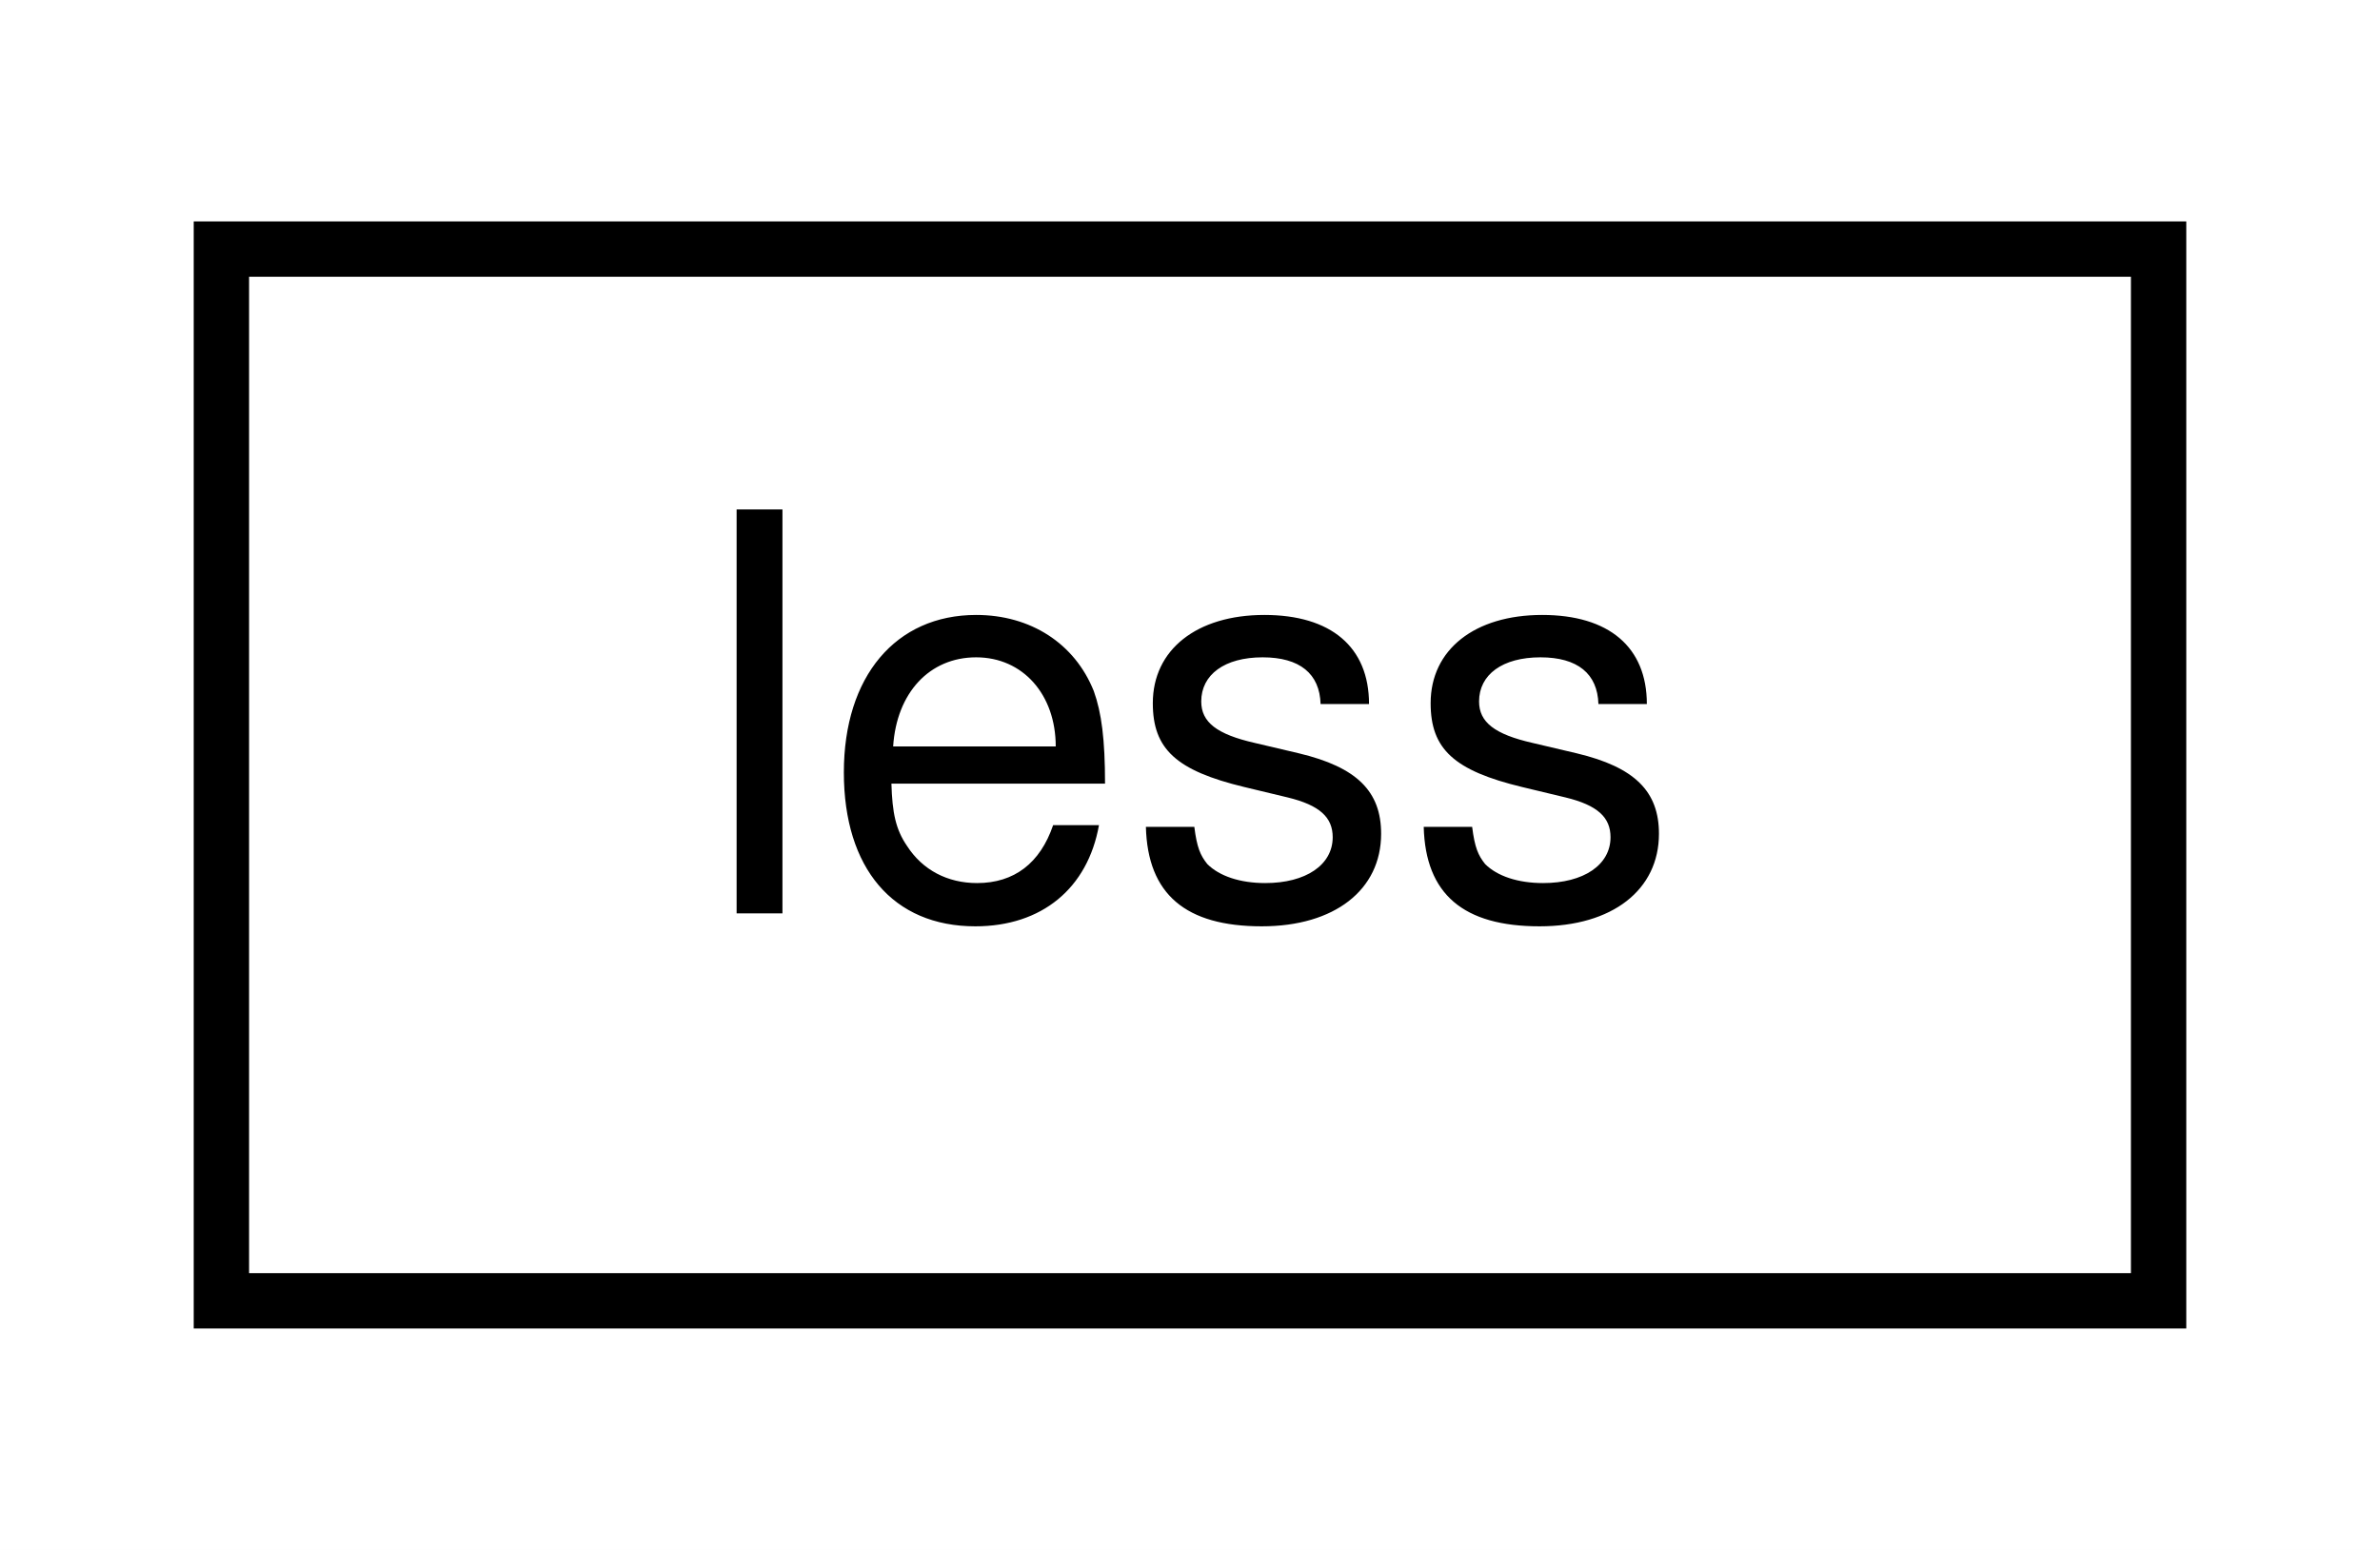
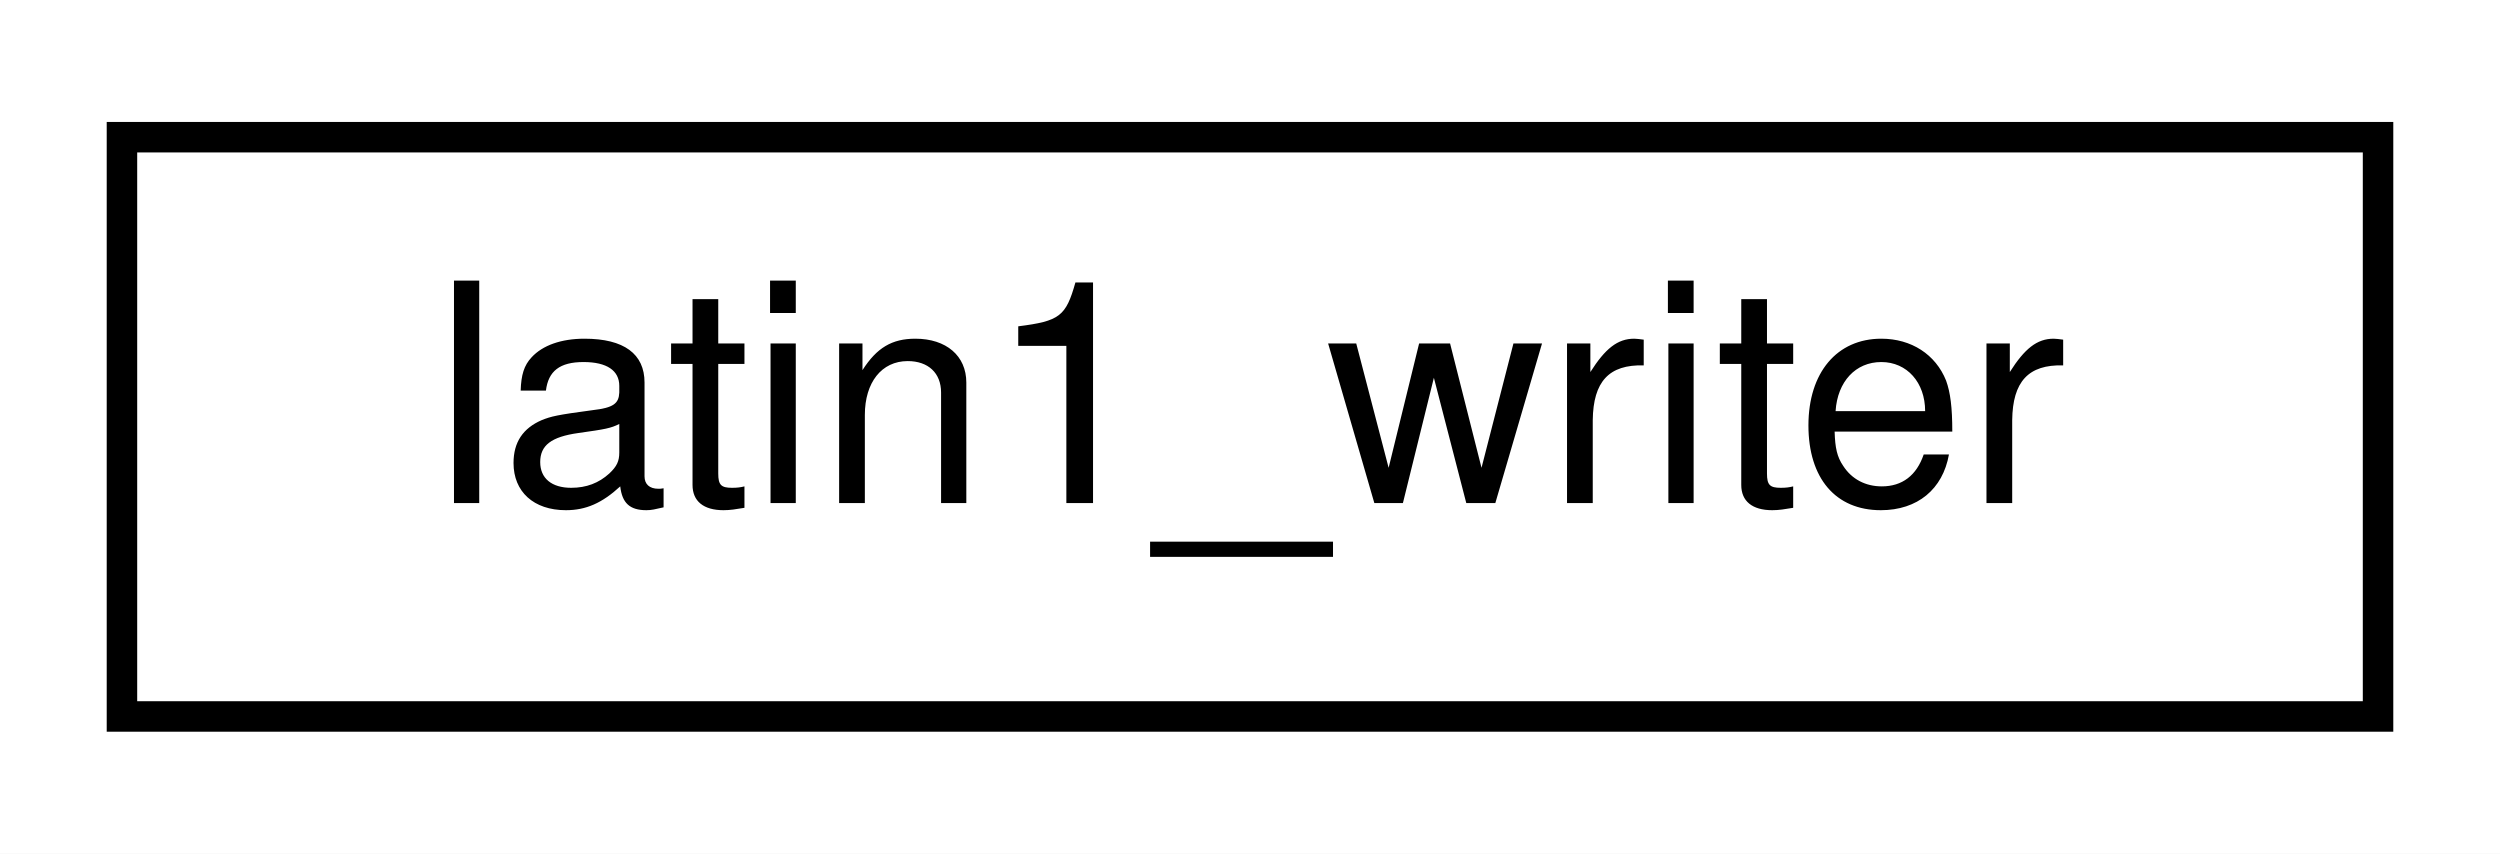
- <svg xmlns="http://www.w3.org/2000/svg" xmlns:xlink="http://www.w3.org/1999/xlink" width="43pt" height="28pt" viewBox="0.00 0.00 43.00 28.00">
+ <svg xmlns="http://www.w3.org/2000/svg" xmlns:xlink="http://www.w3.org/1999/xlink" width="82pt" height="28pt" viewBox="0.00 0.00 82.00 28.00">
  <g id="graph0" class="graph" transform="scale(1 1) rotate(0) translate(4 24)">
-     <polygon fill="white" stroke="none" points="-4,4 -4,-24 39,-24 39,4 -4,4" />
+     <polygon fill="white" stroke="none" points="-4,4 -4,-24 78,-24 78,4 -4,4" />
    <g id="node1" class="node">
      <g id="a_node1">
-         <a xlink:href="d8/d20/structless.html" target="_top" xlink:title="less">
-           <polygon fill="white" stroke="black" points="0,-0.5 0,-19.5 35,-19.5 35,-0.5 0,-0.5" />
-           <text text-anchor="middle" x="17.5" y="-7.5" font-family="Helvetica,sans-Serif" font-size="10.00">less</text>
+         <a xlink:href="df/daa/structlatin1__writer.html" target="_top" xlink:title="latin1_writer">
+           <polygon fill="white" stroke="black" points="0,-0.5 0,-19.5 74,-19.5 74,-0.5 0,-0.5" />
+           <text text-anchor="middle" x="37" y="-7.5" font-family="Helvetica,sans-Serif" font-size="10.00">latin1_writer</text>
        </a>
      </g>
    </g>
  </g>
</svg>
